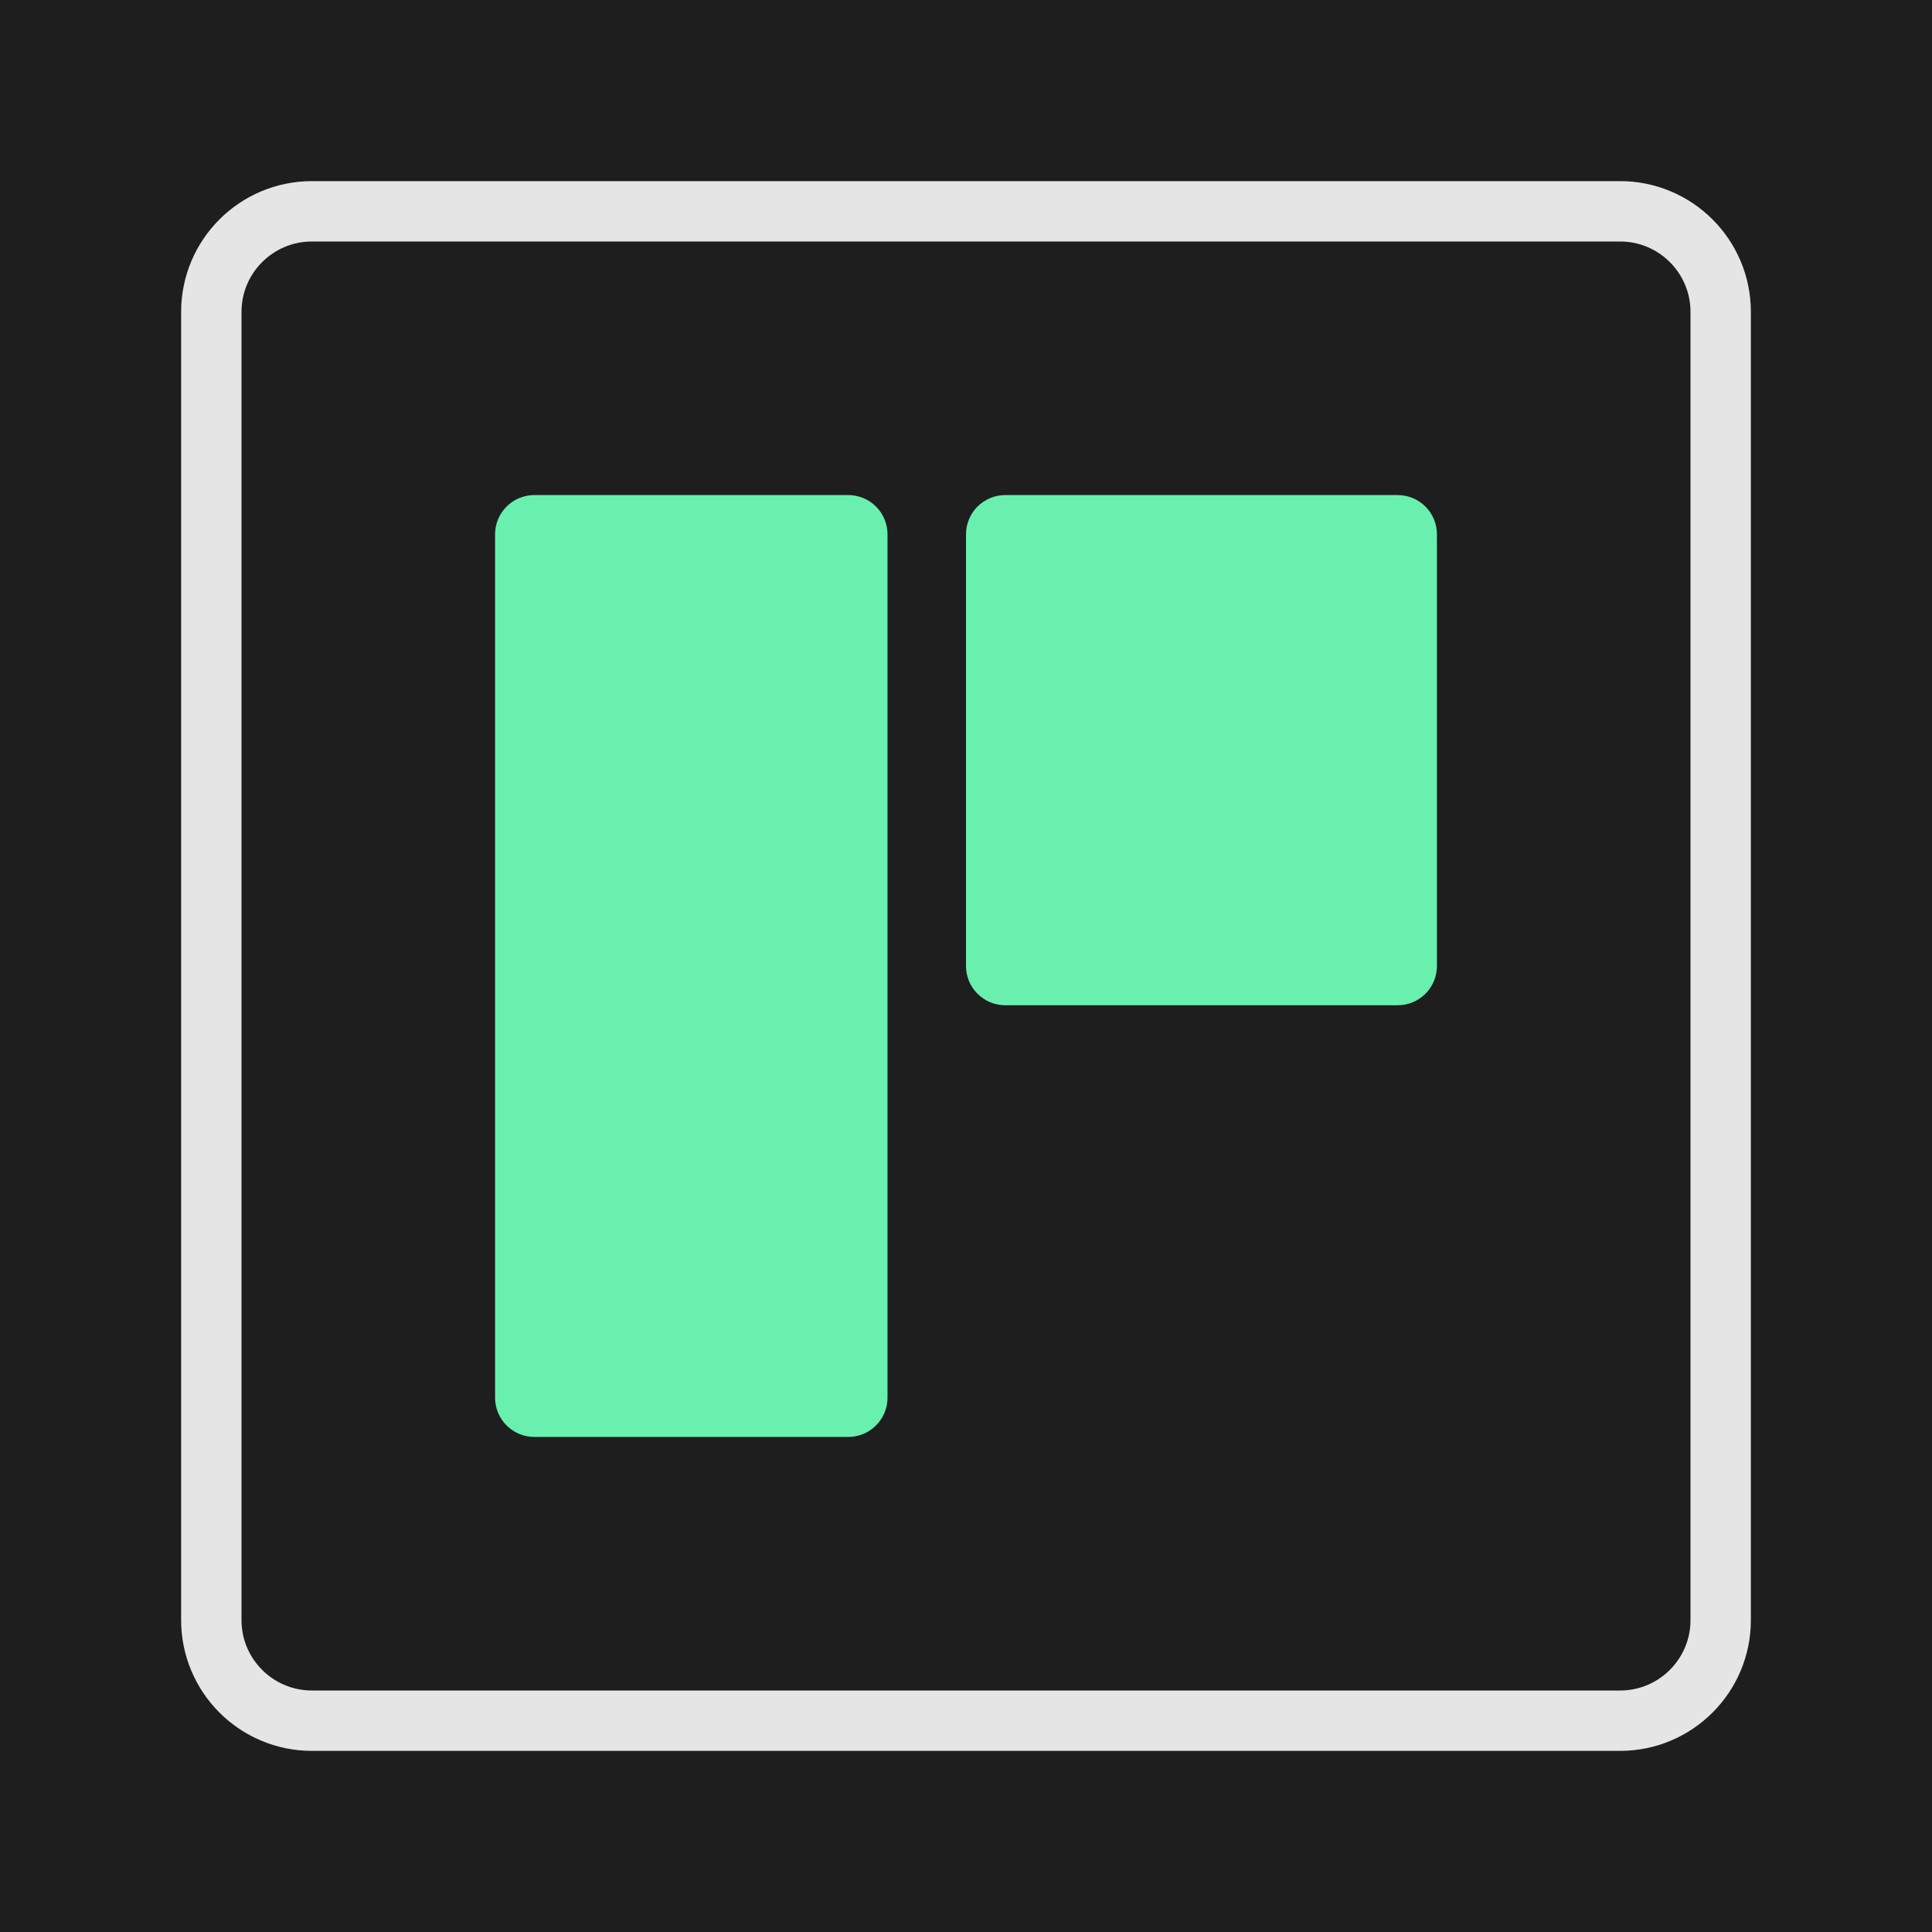
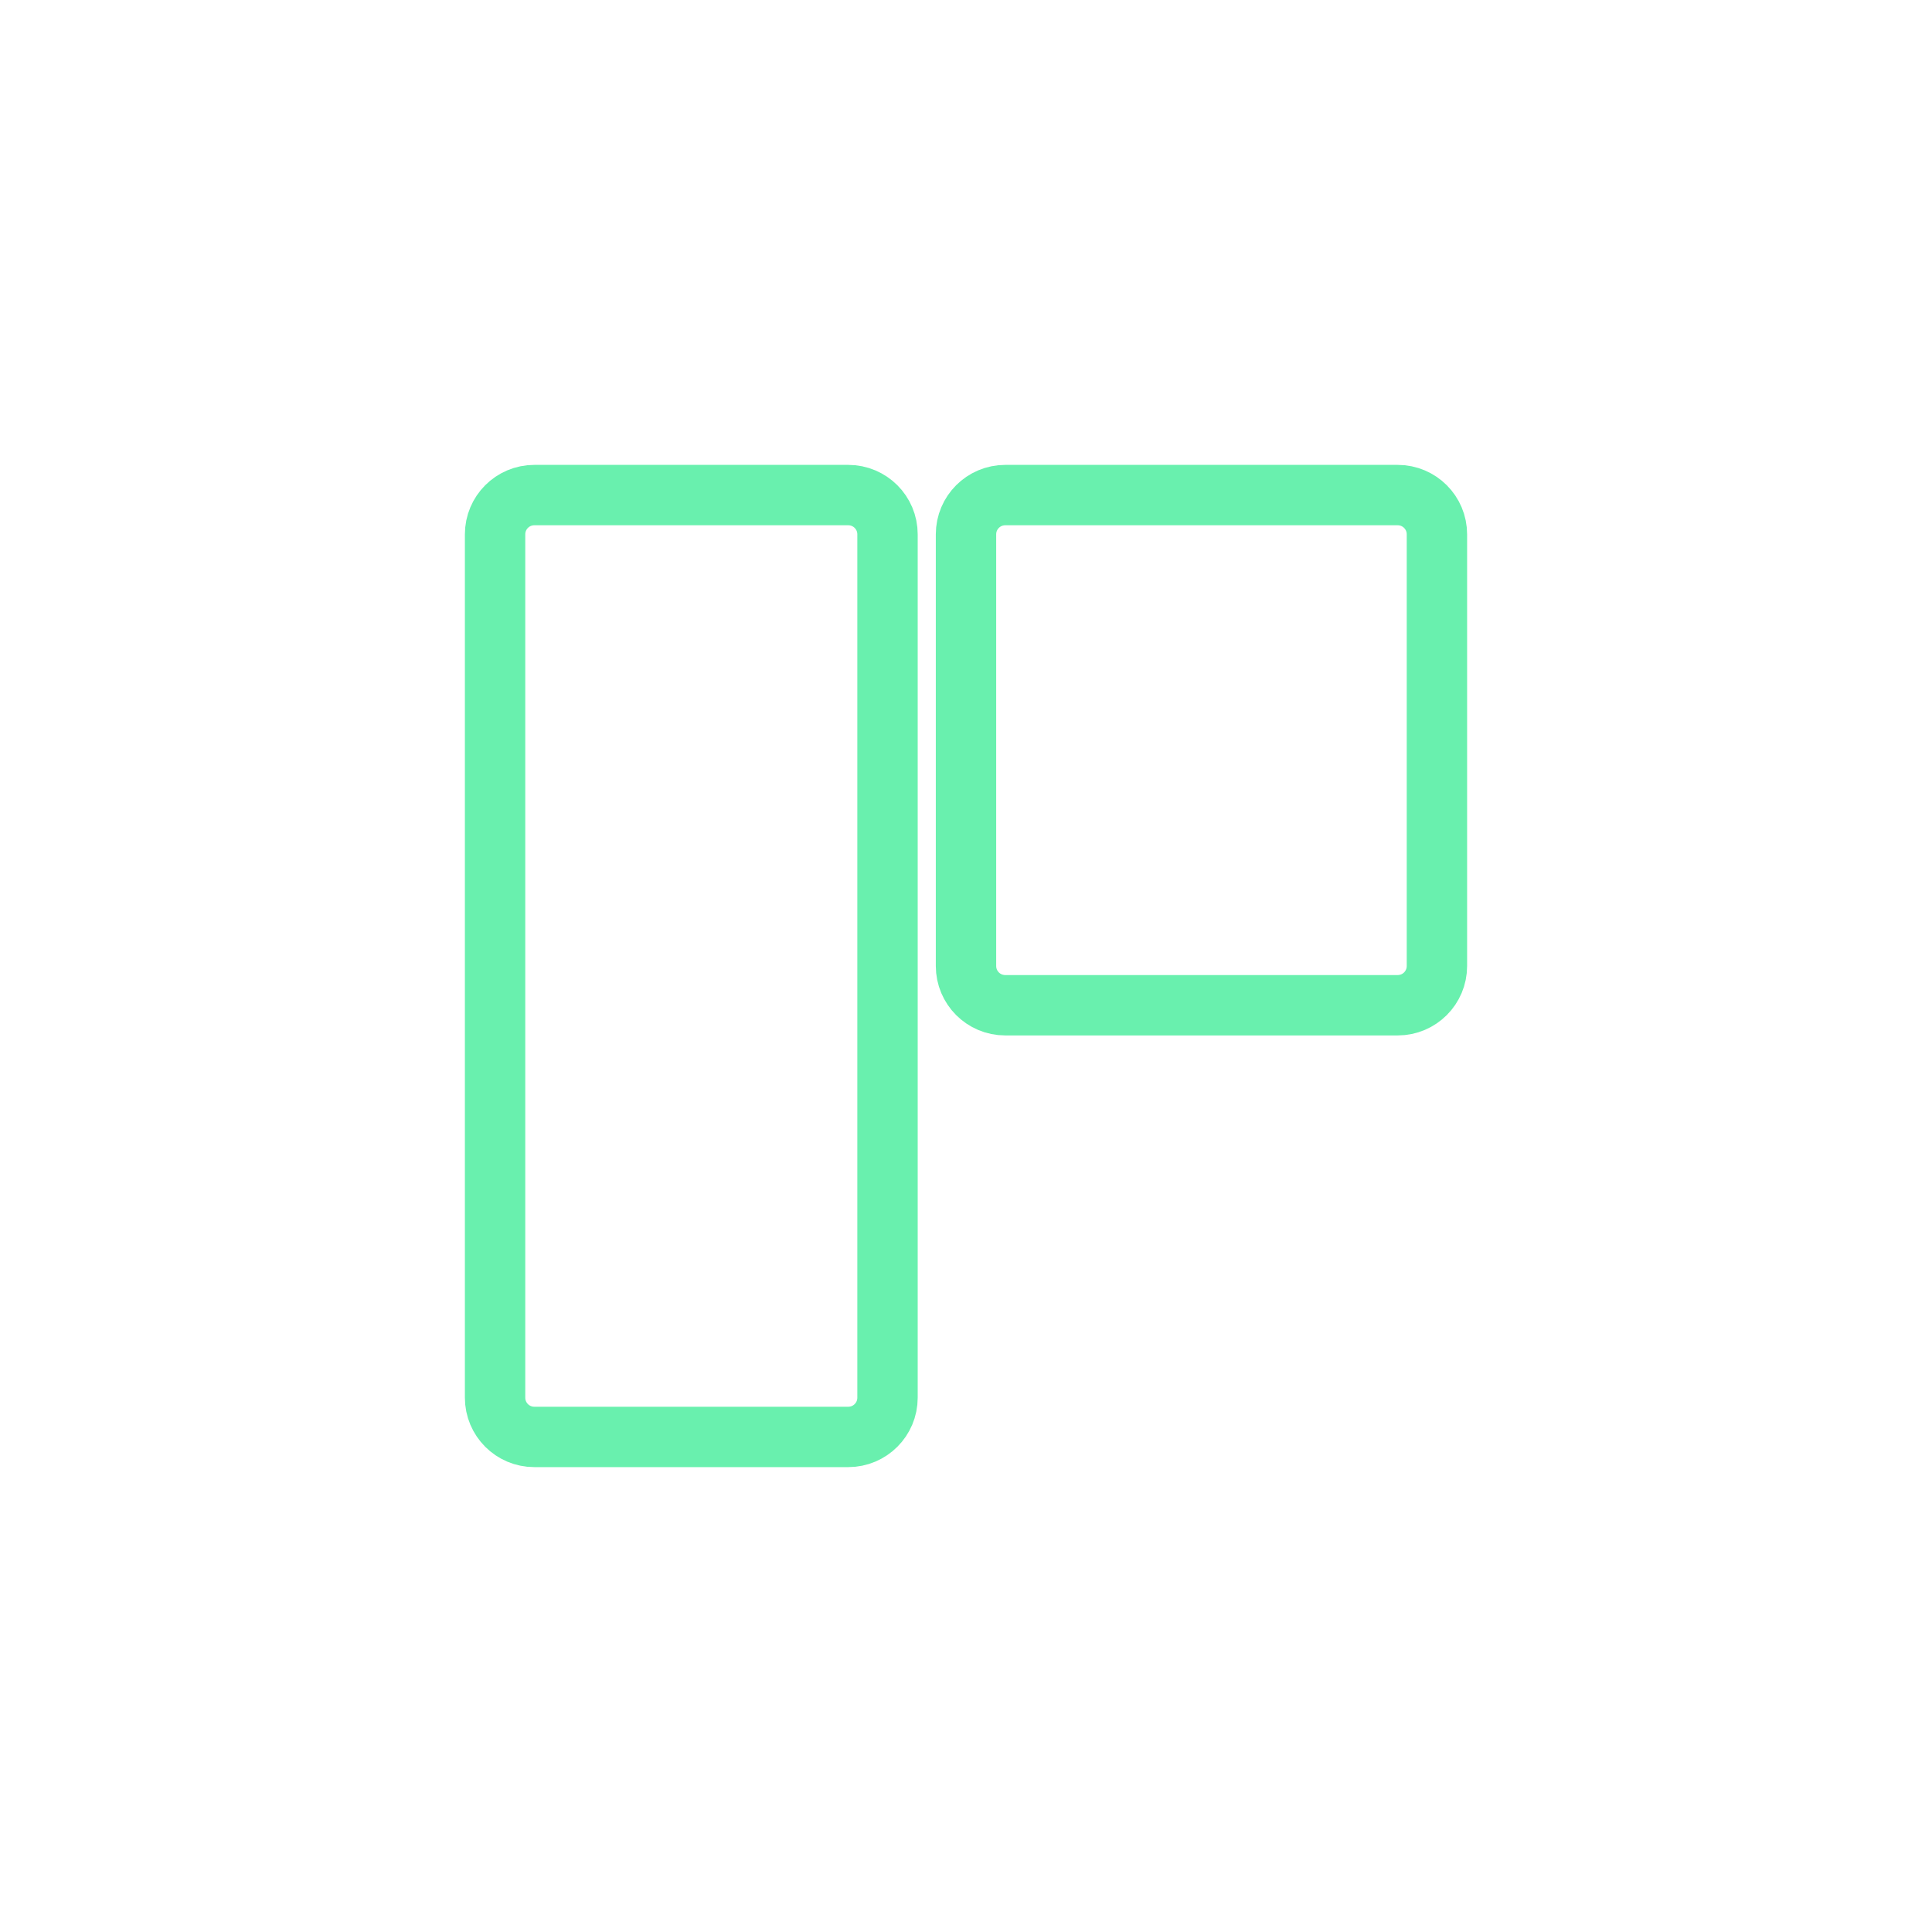
- <svg xmlns="http://www.w3.org/2000/svg" width="512" height="512" viewBox="0 0 512 512" fill="none">
-   <rect width="512" height="512" fill="#1E1E1E" />
-   <path d="M429.333 56H82.667C67.939 56 56 67.939 56 82.667V429.333C56 444.061 67.939 456 82.667 456H429.333C444.061 456 456 444.061 456 429.333V82.667C456 67.939 444.061 56 429.333 56Z" stroke="#E5E5E5" stroke-width="16" />
-   <path d="M224.8 131.2H141.6C135.856 131.2 131.2 135.856 131.2 141.6V370.4C131.2 376.144 135.856 380.8 141.6 380.8H224.8C230.544 380.8 235.2 376.144 235.2 370.4V141.6C235.2 135.856 230.544 131.2 224.8 131.2Z" fill="#69F0AE" />
-   <path d="M370.4 131.2H266.4C260.656 131.2 256 135.856 256 141.6V256C256 261.744 260.656 266.4 266.4 266.4H370.4C376.144 266.4 380.8 261.744 380.8 256V141.6C380.8 135.856 376.144 131.2 370.4 131.2Z" fill="#69F0AE" />
+ <svg xmlns="http://www.w3.org/2000/svg" viewBox="0 0 512 512" fill="none">
+   <path d="M224.8 131.2H141.6C135.856 131.2 131.2 135.856 131.2 141.6V370.4C131.2 376.144 135.856 380.8 141.6 380.8H224.8C230.544 380.8 235.2 376.144 235.2 370.4V141.6C235.2 135.856 230.544 131.2 224.8 131.2Z" fill="none" stroke="#69F0AE" stroke-width="16" stroke-linejoin="round" />
+   <path d="M370.4 131.2H266.4C260.656 131.2 256 135.856 256 141.6V256C256 261.744 260.656 266.4 266.4 266.4H370.4C376.144 266.4 380.8 261.744 380.8 256V141.6C380.8 135.856 376.144 131.2 370.4 131.2Z" fill="none" stroke="#69F0AE" stroke-width="16" stroke-linejoin="round" />
</svg>
